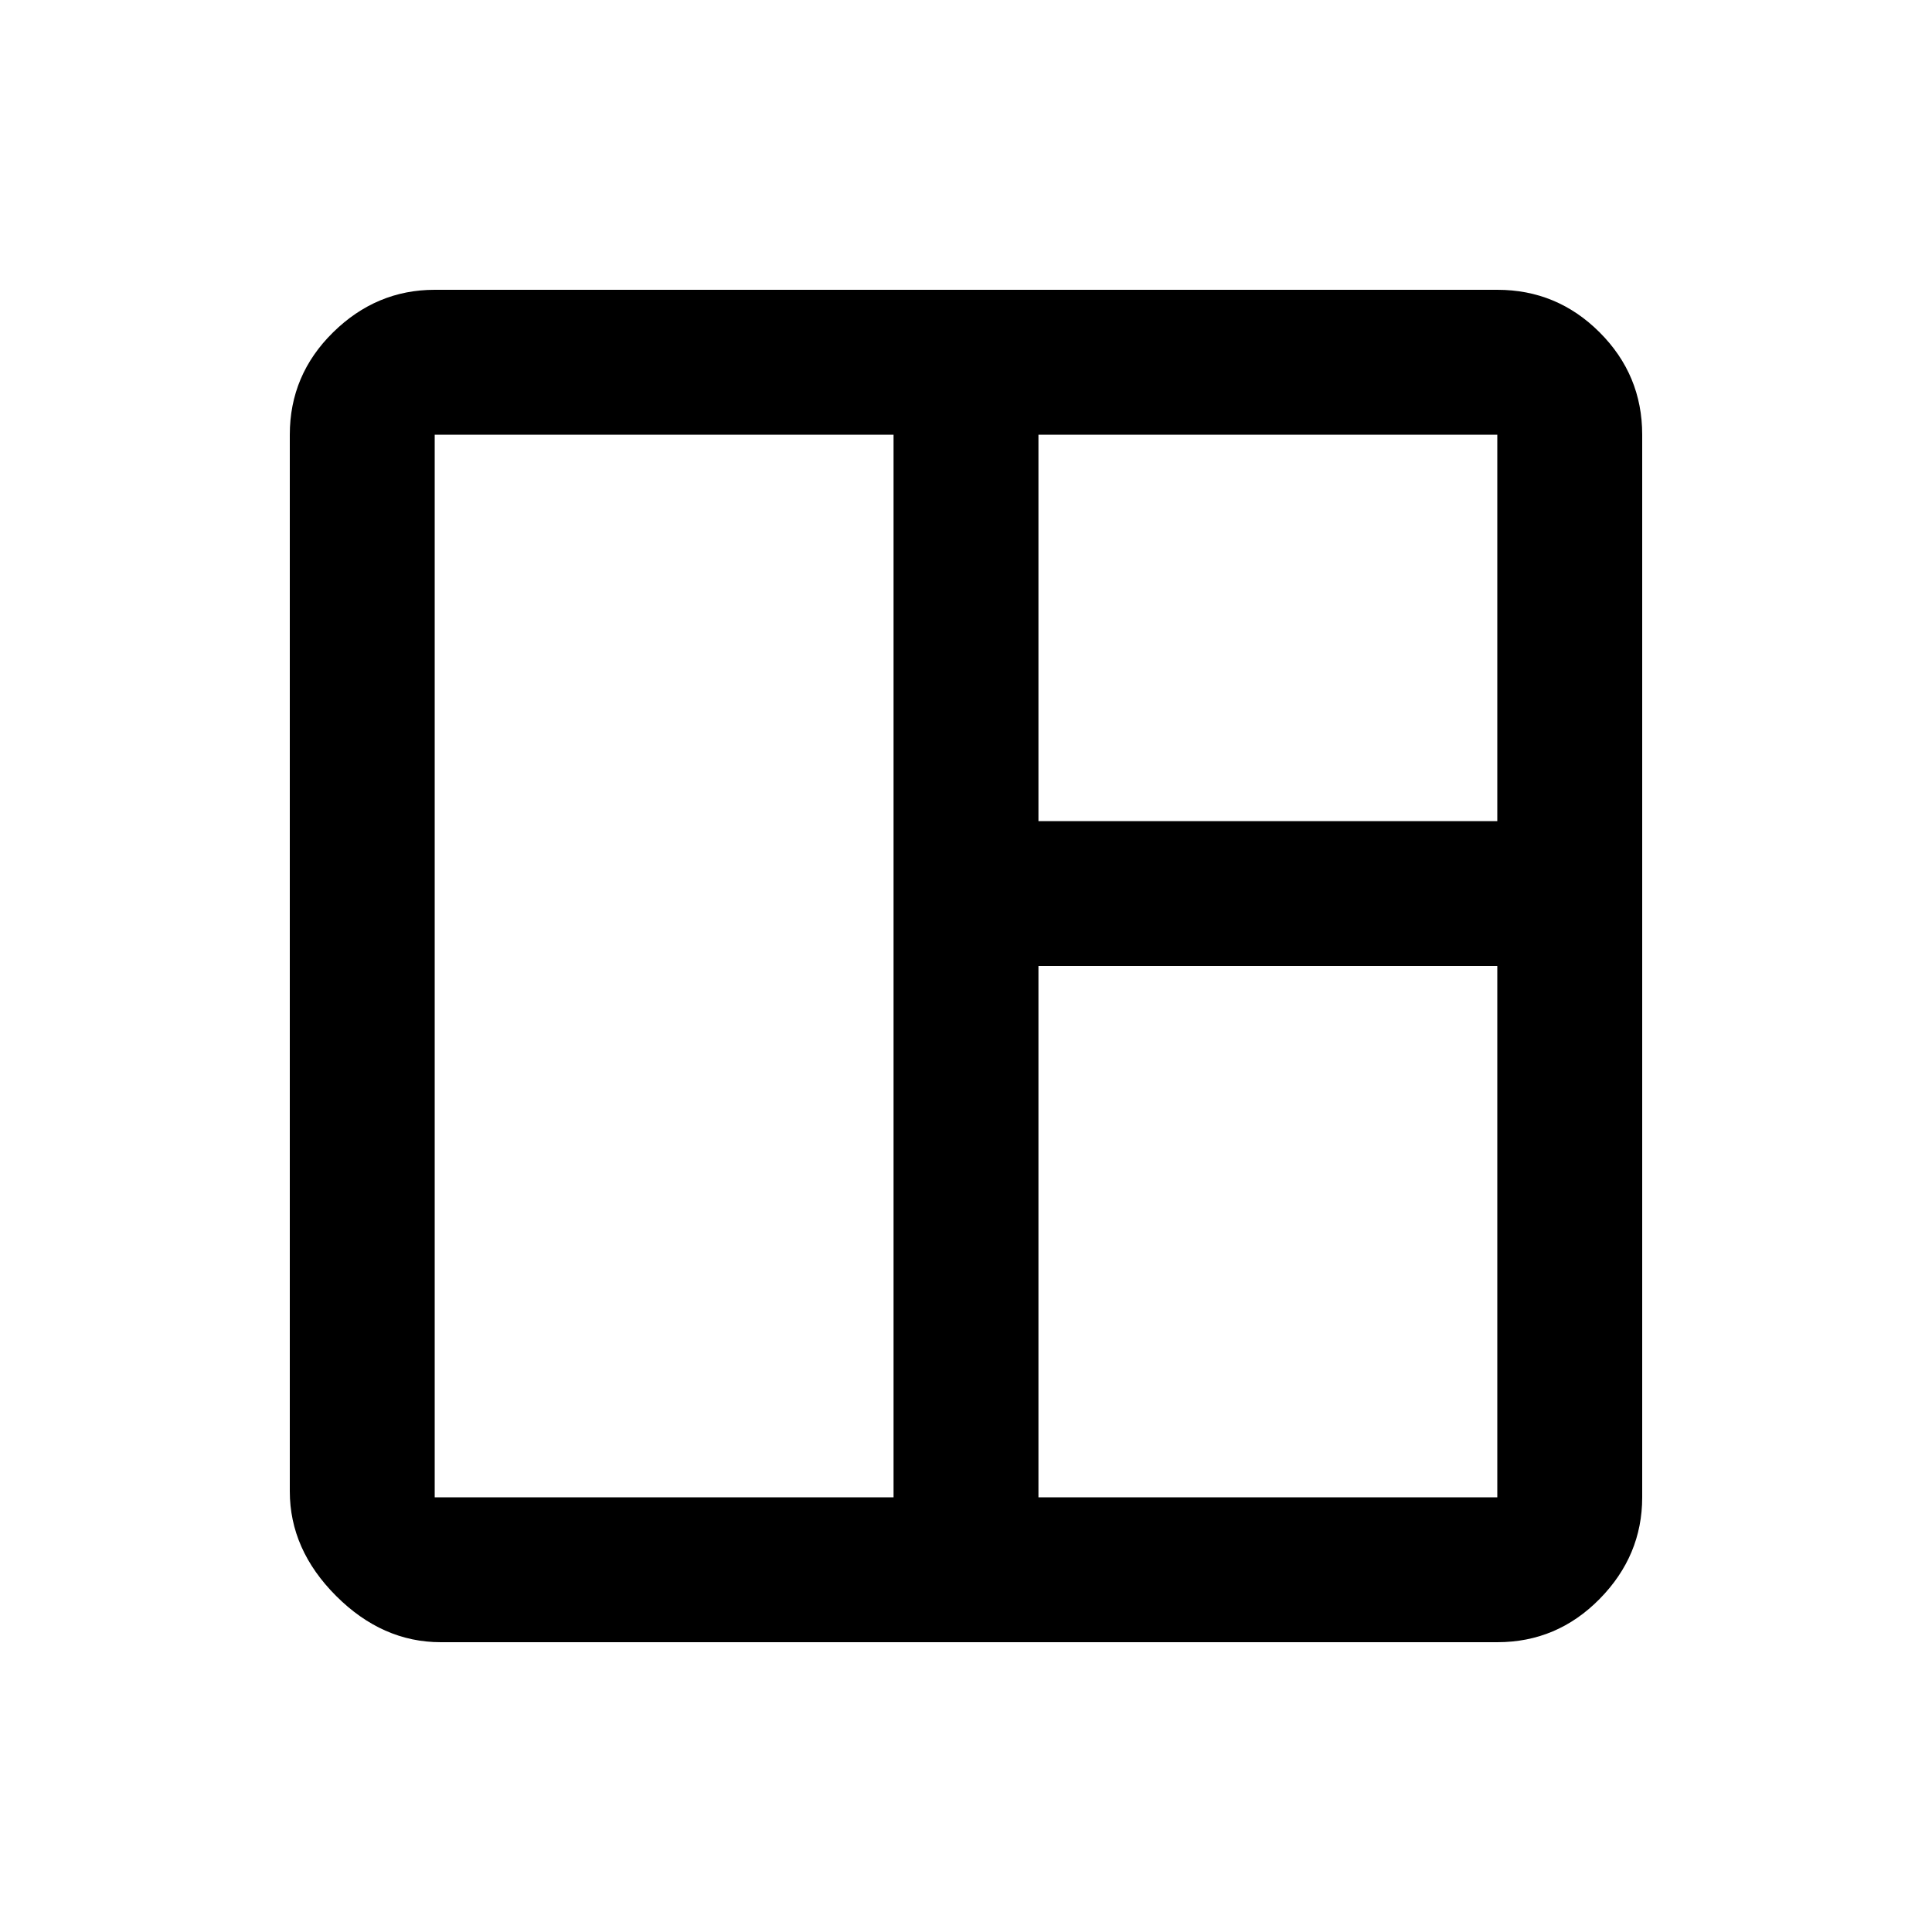
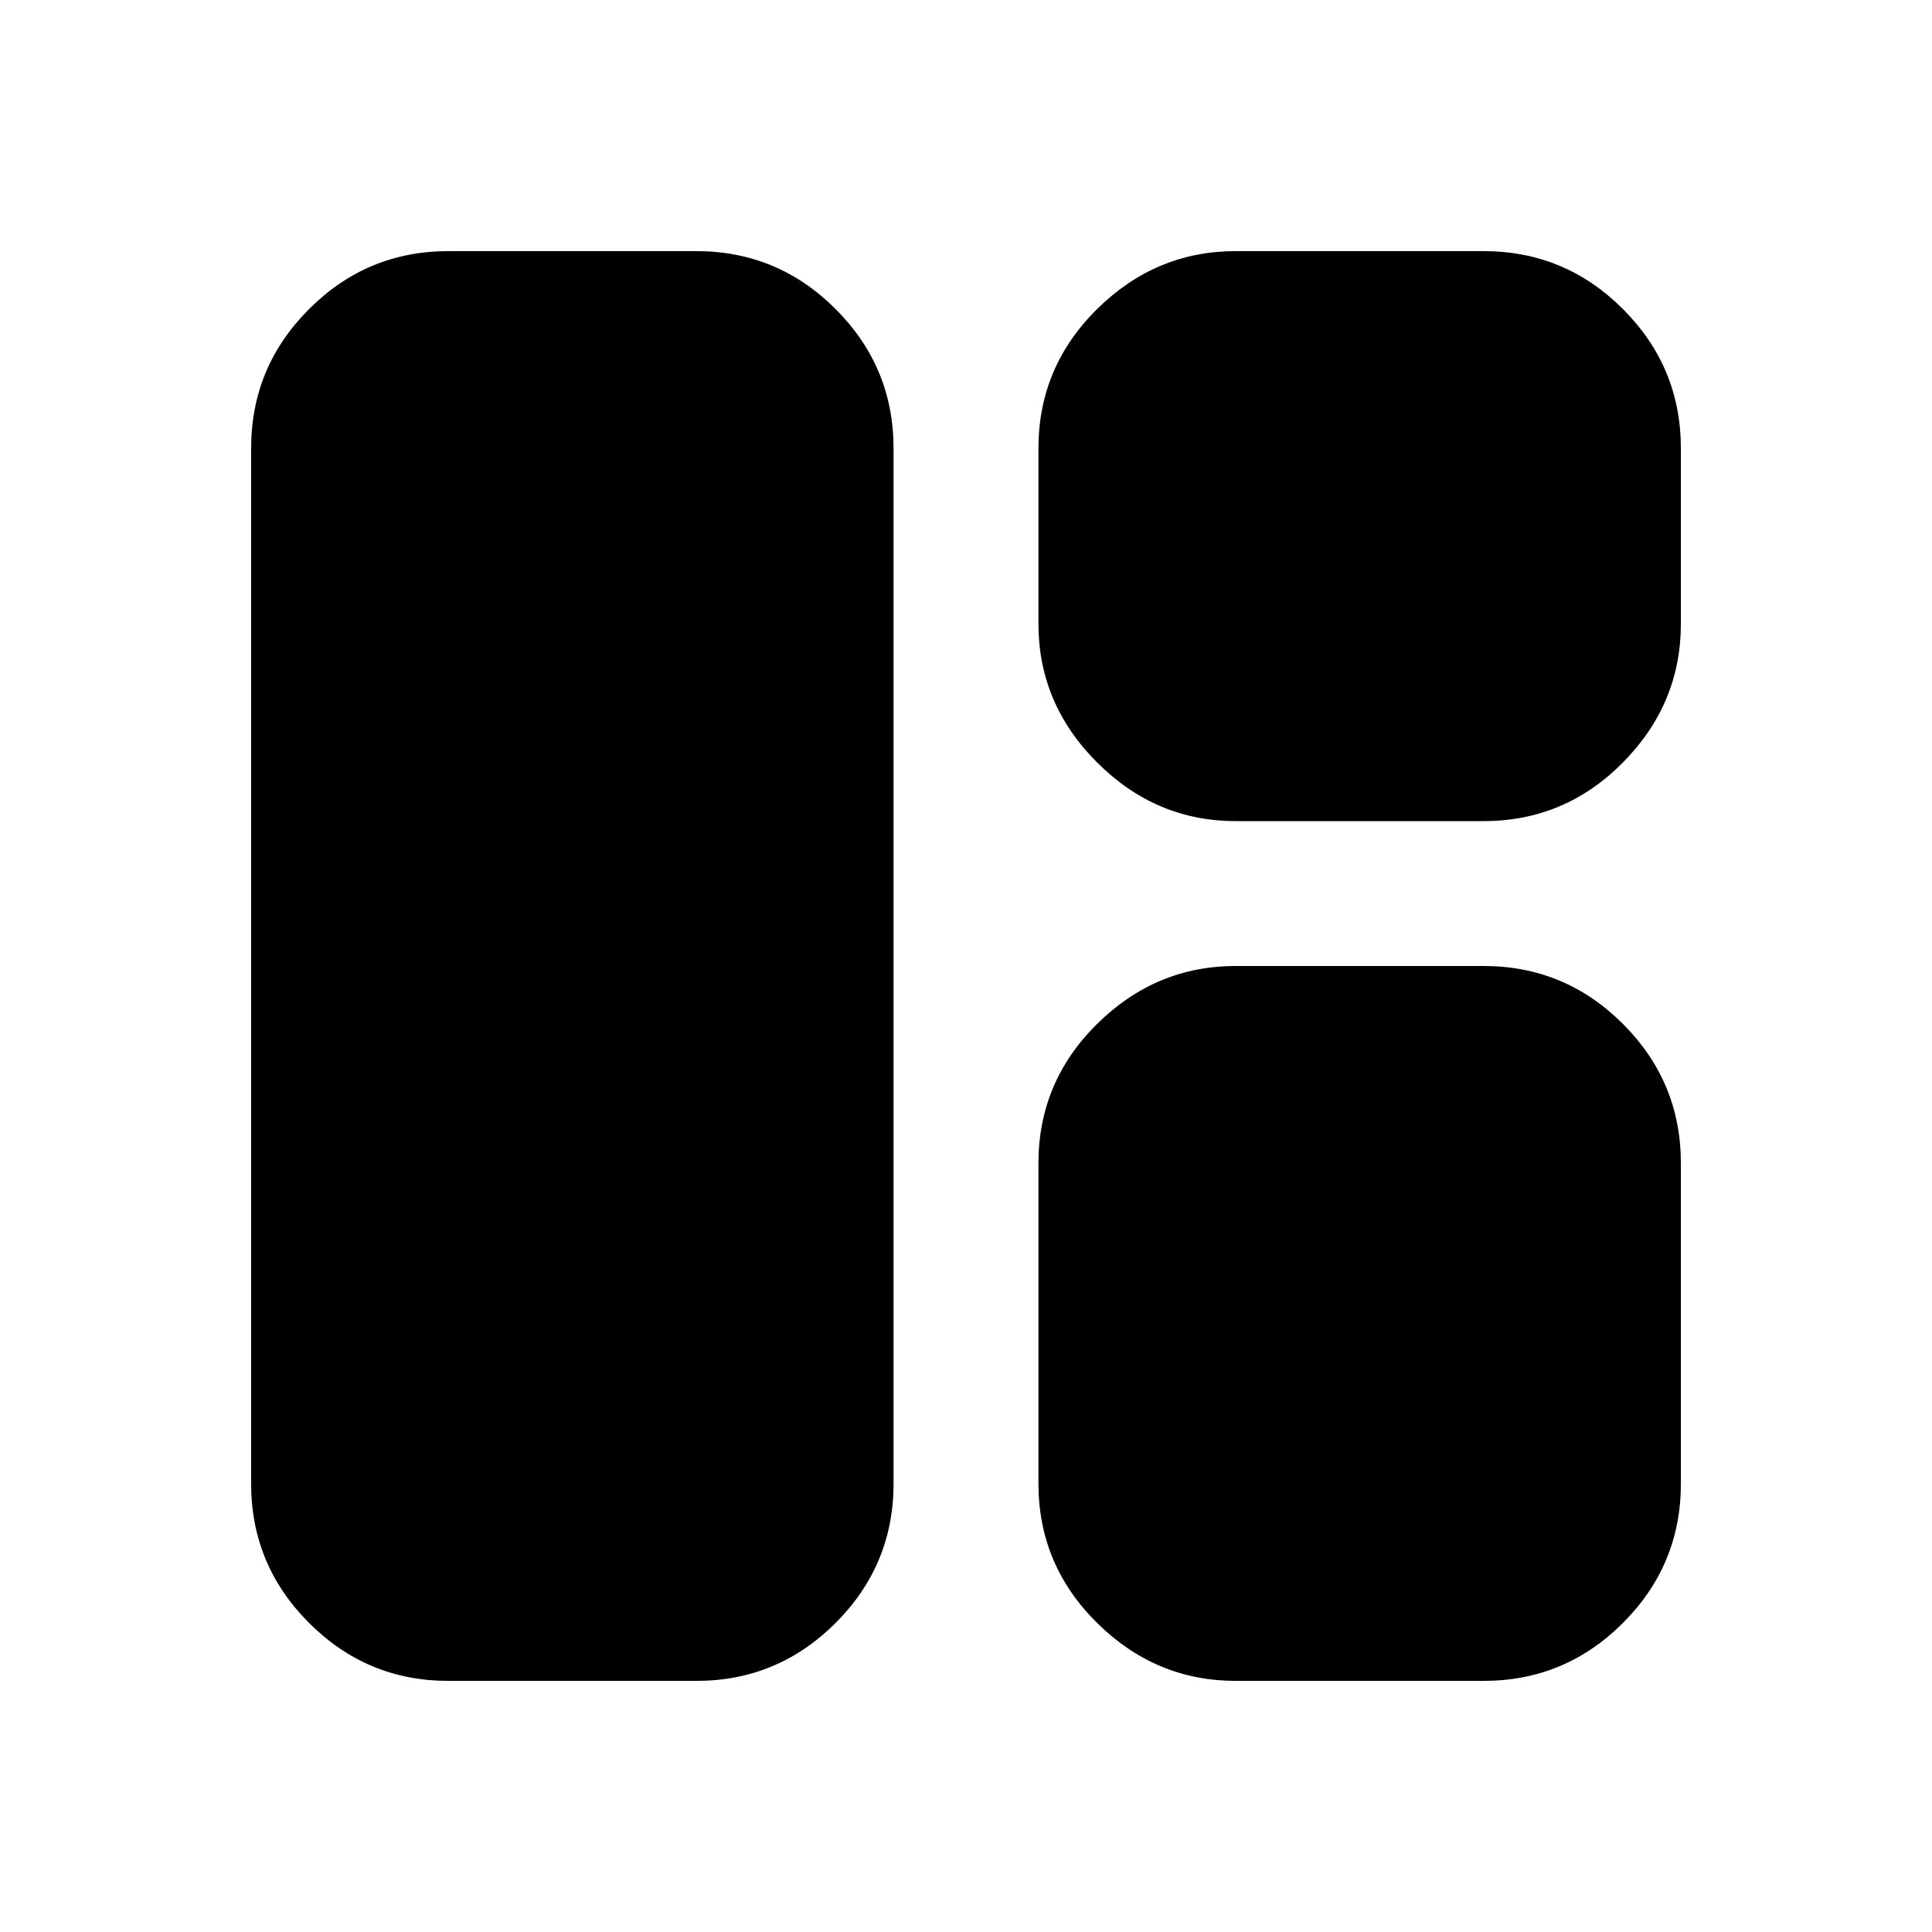
<svg xmlns="http://www.w3.org/2000/svg" height="20" viewBox="0 -960 960 960" width="20">
-   <path d="M219-144q-29 0-52-23t-23-52v-525q0-29.7 21.5-50.85Q187-816 216-816h528q29.7 0 50.85 21.15Q816-773.7 816-744v528q0 29-21.15 50.5T744-144H219Zm-3-72h228v-528H216v528Zm300 0h228v-264H516v264Zm0-336h228v-192H516v192Z" />
+   <path d="M222.783-124.782q-40.426 0-69.213-28.788-28.788-28.787-28.788-69.213v-514.434q0-40.426 28.788-69.213 28.787-28.788 69.213-28.788h123.216q40.425 0 69.213 28.788Q444-777.643 444-737.217v514.434q0 40.426-28.788 69.213-28.788 28.788-69.213 28.788H222.783Zm391.218 0q-39.725 0-68.863-28.788Q516-182.357 516-222.783v-159.216q0-40.425 29.138-69.213Q574.276-480 614.001-480h123.216q40.426 0 69.213 28.788 28.788 28.788 28.788 69.213v159.216q0 40.426-28.788 69.213-28.787 28.788-69.213 28.788H614.001Zm0-427.218q-39.725 0-68.863-29.138Q516-610.276 516-650.001v-87.216q0-40.426 29.138-69.213 29.138-28.788 68.863-28.788h123.216q40.426 0 69.213 28.788 28.788 28.787 28.788 69.213v87.216q0 39.725-28.788 68.863Q777.643-552 737.217-552H614.001Z" />
</svg>
